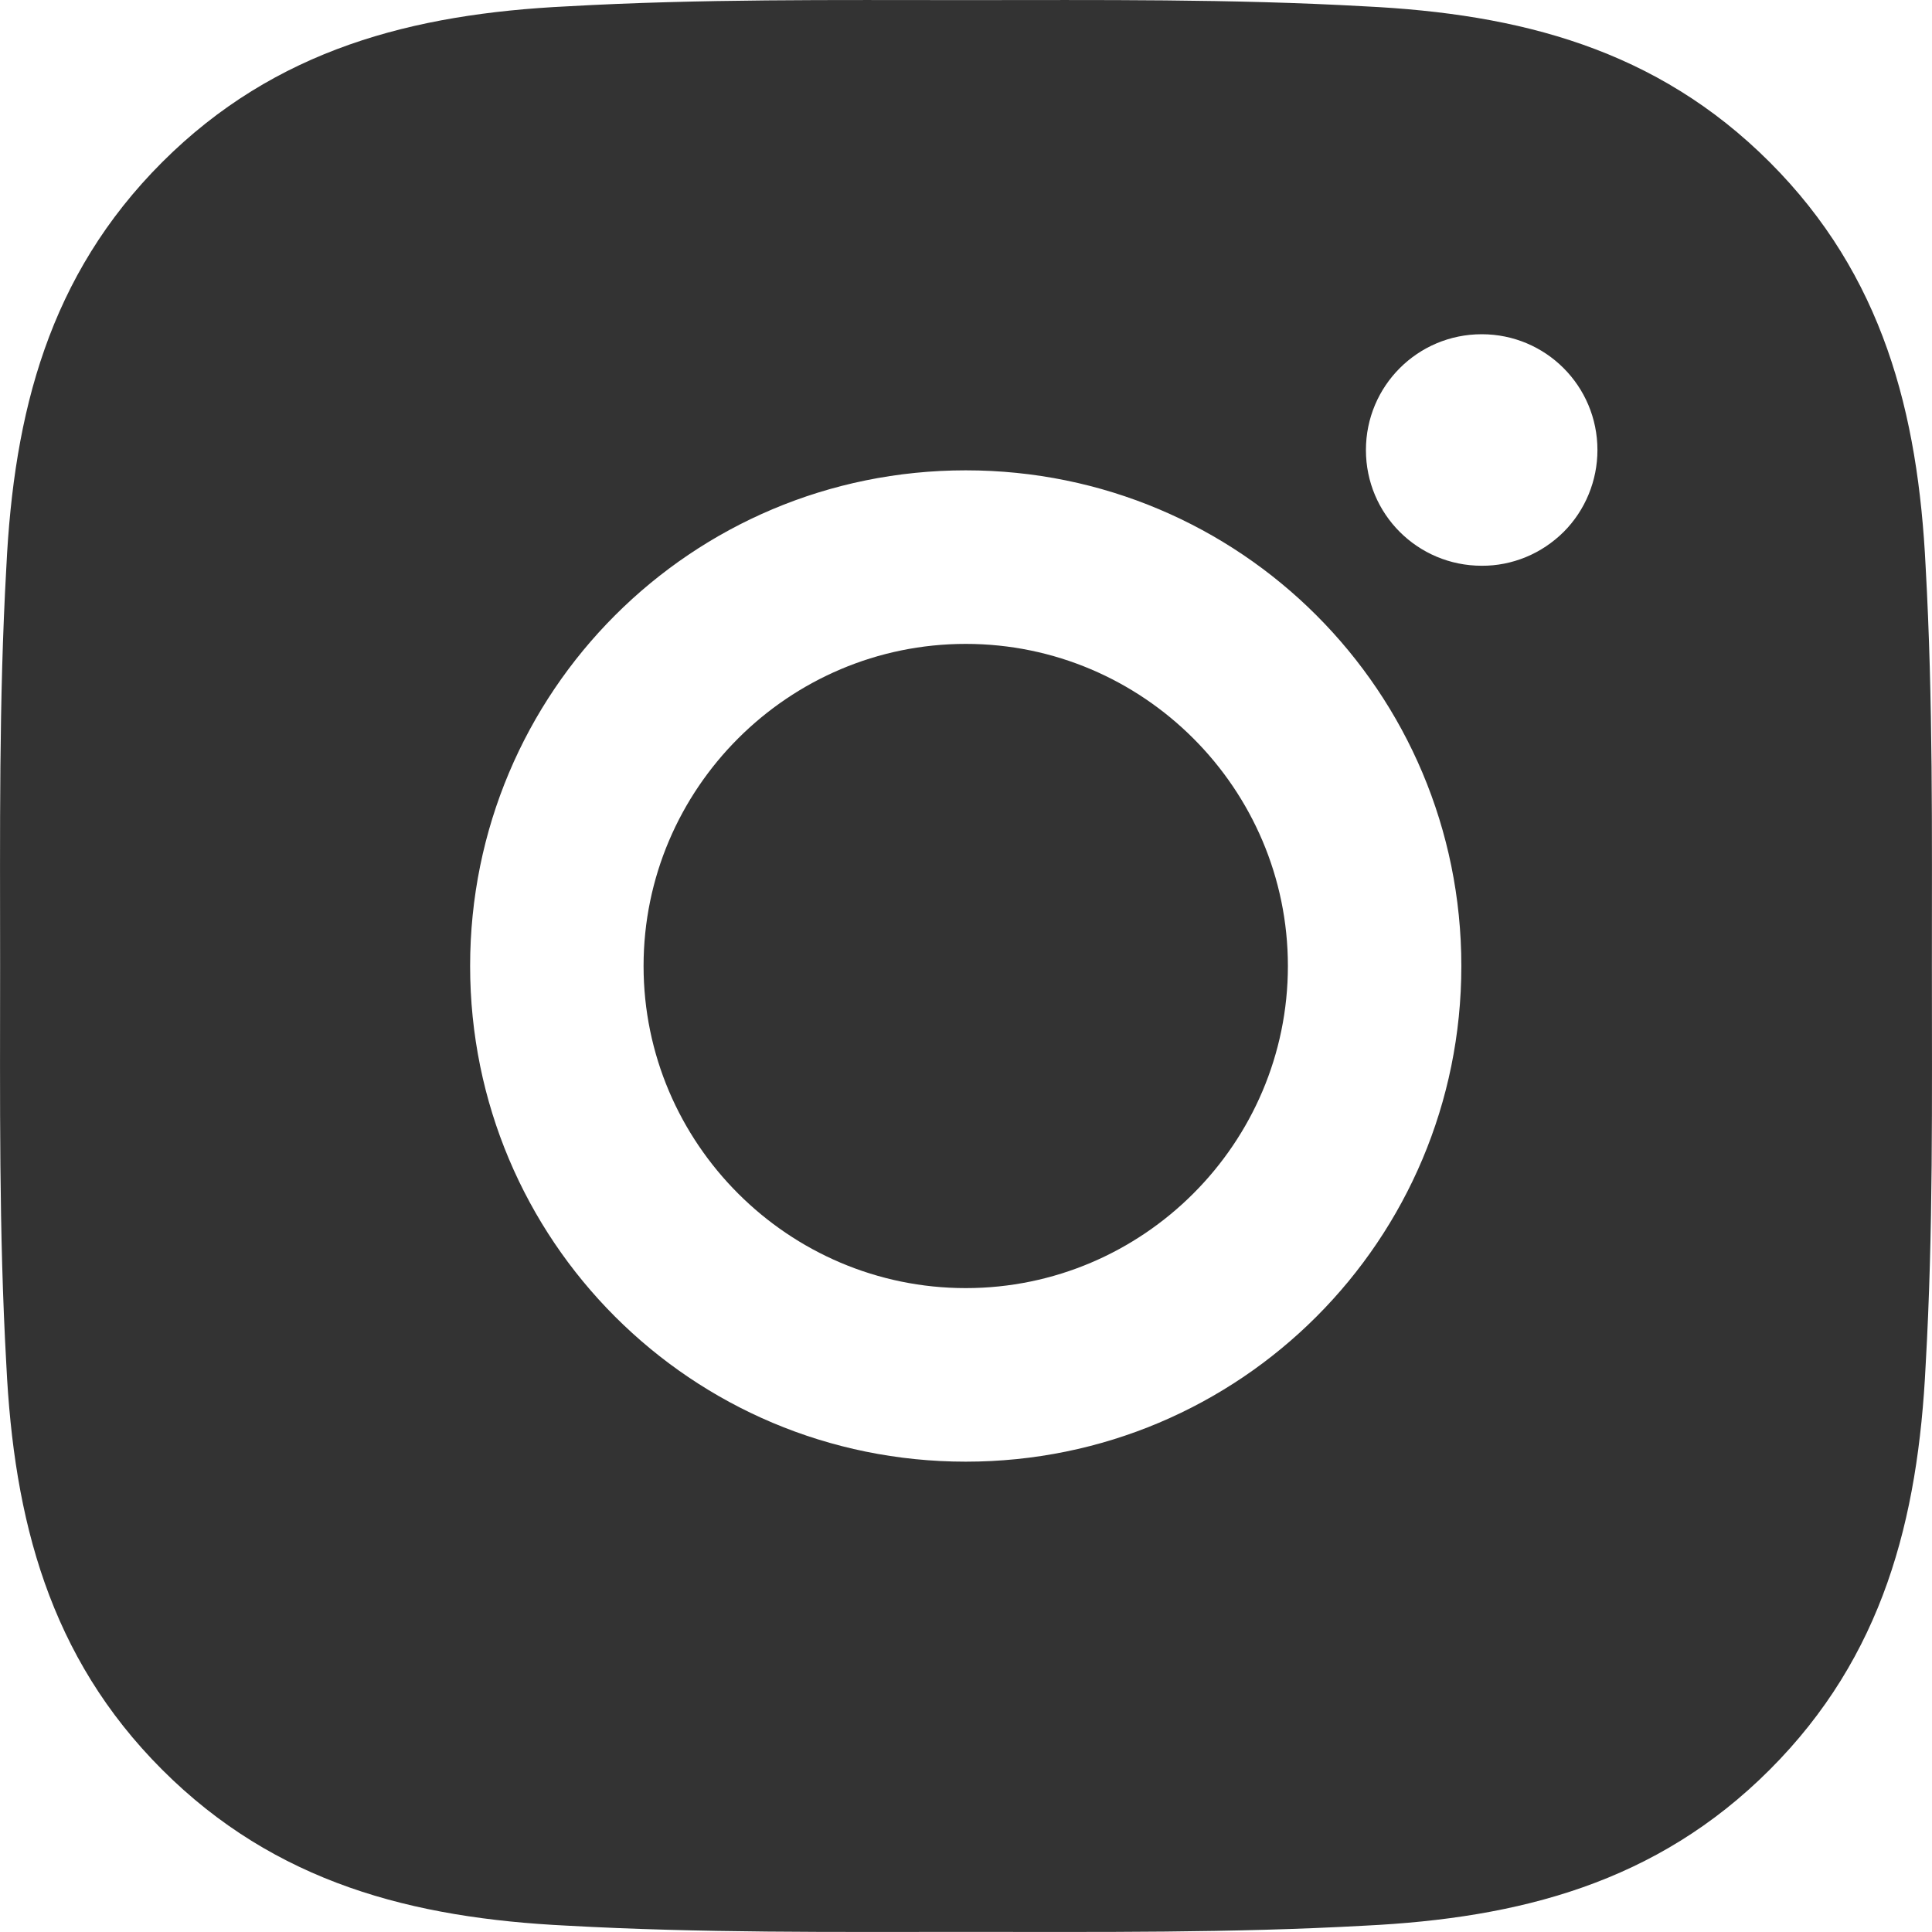
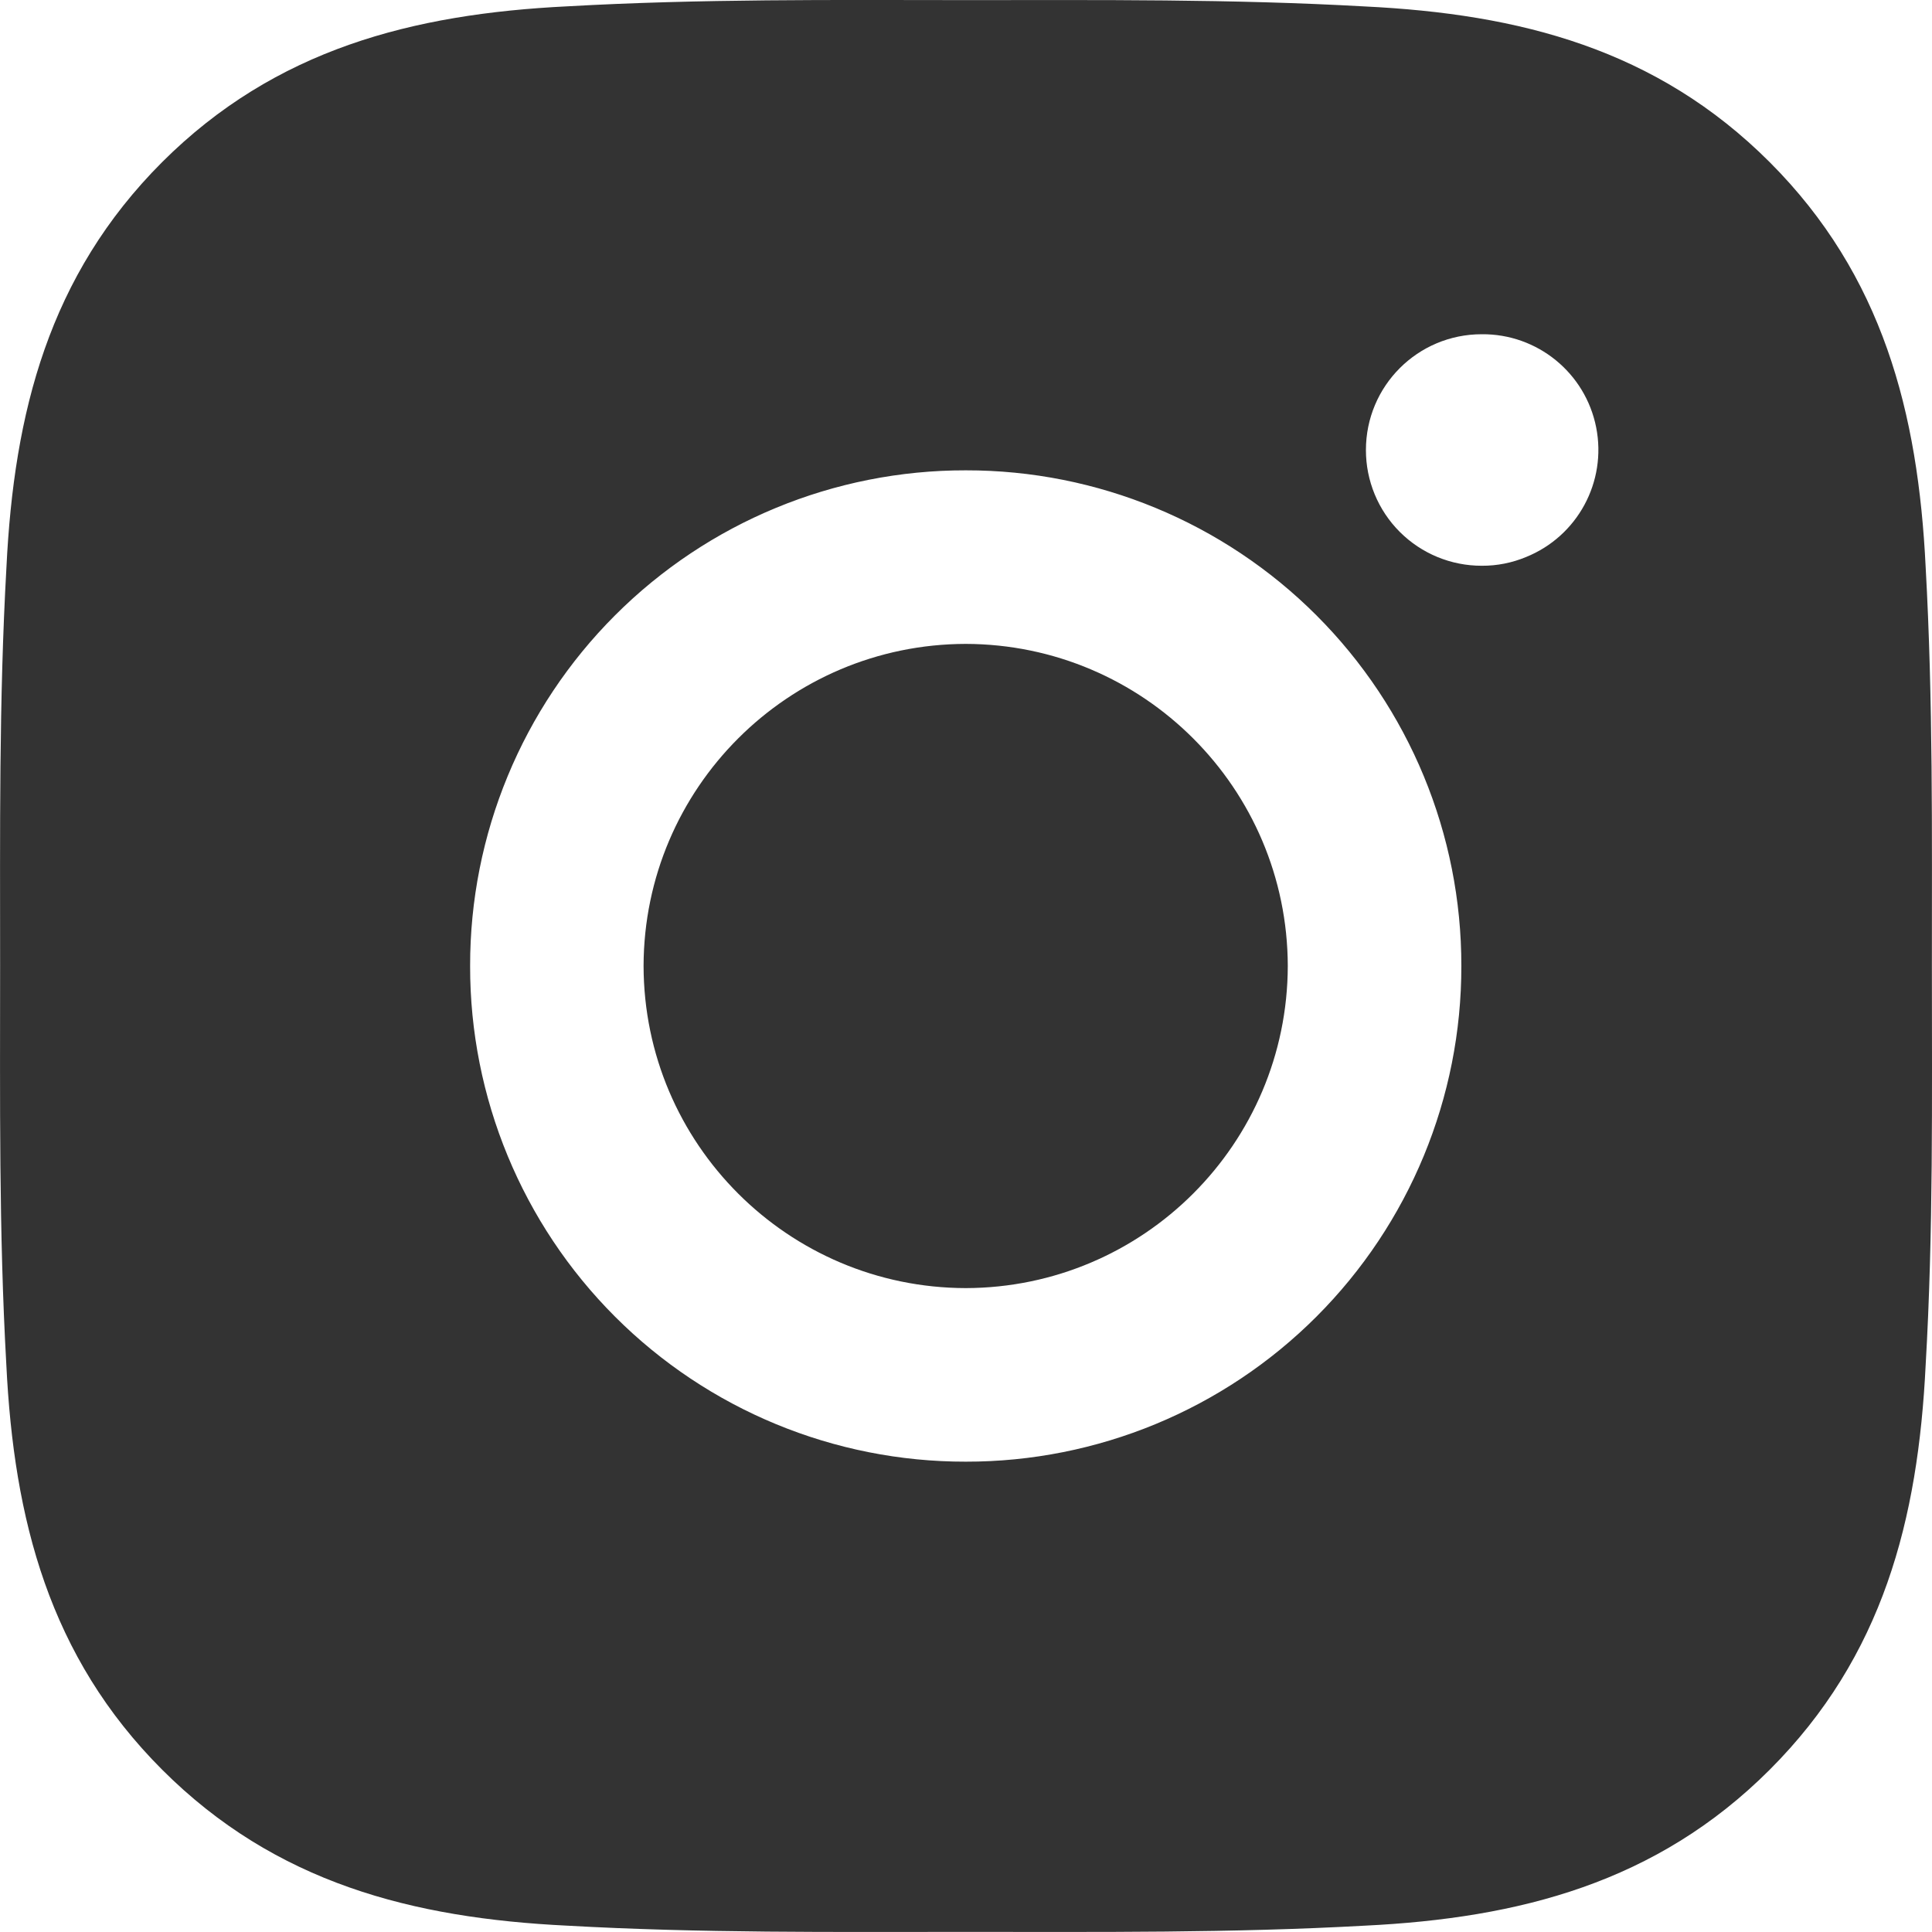
- <svg xmlns="http://www.w3.org/2000/svg" width="18" height="18" viewBox="0 0 18 18" fill="none">
-   <path d="M8.998 5.999C7.345 5.999 5.996 7.347 5.996 9C5.996 10.652 7.345 12.001 8.998 12.001C10.65 12.001 11.999 10.652 11.999 9C11.999 7.347 10.65 5.999 8.998 5.999ZM17.999 9C17.999 7.757 18.01 6.525 17.941 5.285C17.871 3.844 17.542 2.565 16.488 1.511C15.432 0.455 14.156 0.129 12.715 0.059C11.472 -0.011 10.24 0.001 9 0.001C7.757 0.001 6.525 -0.011 5.285 0.059C3.844 0.129 2.565 0.458 1.511 1.511C0.455 2.567 0.129 3.844 0.059 5.285C-0.011 6.528 0.001 7.759 0.001 9C0.001 10.24 -0.011 11.474 0.059 12.715C0.129 14.156 0.458 15.435 1.511 16.488C2.567 17.544 3.844 17.871 5.285 17.941C6.528 18.01 7.759 17.999 9 17.999C10.243 17.999 11.474 18.01 12.715 17.941C14.156 17.871 15.435 17.542 16.488 16.488C17.544 15.432 17.871 14.156 17.941 12.715C18.012 11.474 17.999 10.243 17.999 9ZM8.998 13.618C6.442 13.618 4.38 11.555 4.38 9C4.38 6.444 6.442 4.382 8.998 4.382C11.553 4.382 13.615 6.444 13.615 9C13.615 11.555 11.553 13.618 8.998 13.618ZM13.805 5.271C13.208 5.271 12.726 4.79 12.726 4.193C12.726 3.596 13.208 3.114 13.805 3.114C14.401 3.114 14.883 3.596 14.883 4.193C14.883 4.335 14.855 4.475 14.801 4.606C14.747 4.737 14.668 4.856 14.568 4.956C14.467 5.056 14.348 5.136 14.217 5.19C14.086 5.244 13.946 5.272 13.805 5.271Z" fill="#333333" />
+ <svg xmlns="http://www.w3.org/2000/svg" width="18" height="18" fill="none">
+   <path d="M8.998 5.999a3.008 3.008 0 00-3.002 3 3.008 3.008 0 003.002 3.002 3.008 3.008 0 003-3.001 3.008 3.008 0 00-3-3.001zm9.001 3c0-1.242.011-2.474-.058-3.714-.07-1.441-.4-2.72-1.453-3.774C15.432.455 14.156.13 12.715.06 11.472-.01 10.24.001 9 .001 7.757 0 6.525-.011 5.285.059 3.844.13 2.565.458 1.51 1.511.455 2.567.13 3.844.06 5.285-.01 6.528.001 7.759.001 9c0 1.24-.012 2.474.058 3.715.07 1.44.399 2.72 1.452 3.773 1.056 1.056 2.333 1.383 3.774 1.453 1.243.07 2.474.058 3.715.058 1.243 0 2.474.011 3.715-.058 1.44-.07 2.72-.4 3.773-1.453 1.056-1.056 1.383-2.332 1.453-3.773.072-1.24.058-2.472.058-3.715zm-9.001 4.619A4.611 4.611 0 014.38 9a4.611 4.611 0 014.618-4.618A4.611 4.611 0 0113.615 9a4.611 4.611 0 01-4.617 4.618zm4.807-8.347a1.077 1.077 0 01-1.079-1.078c0-.597.482-1.079 1.079-1.079a1.077 1.077 0 01.412 2.076c-.13.054-.27.082-.412.081z" fill="#333" />
</svg>
